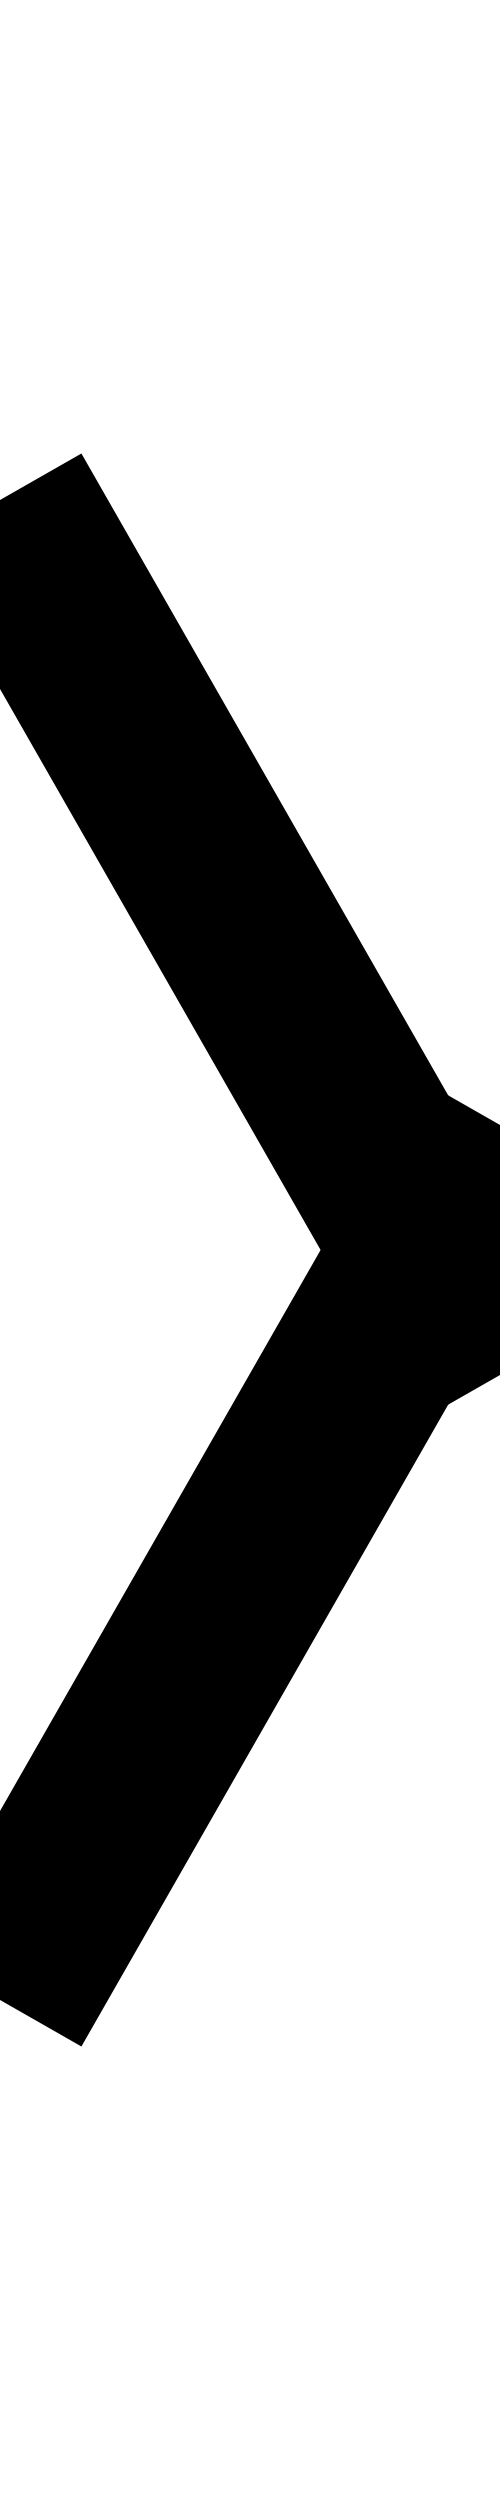
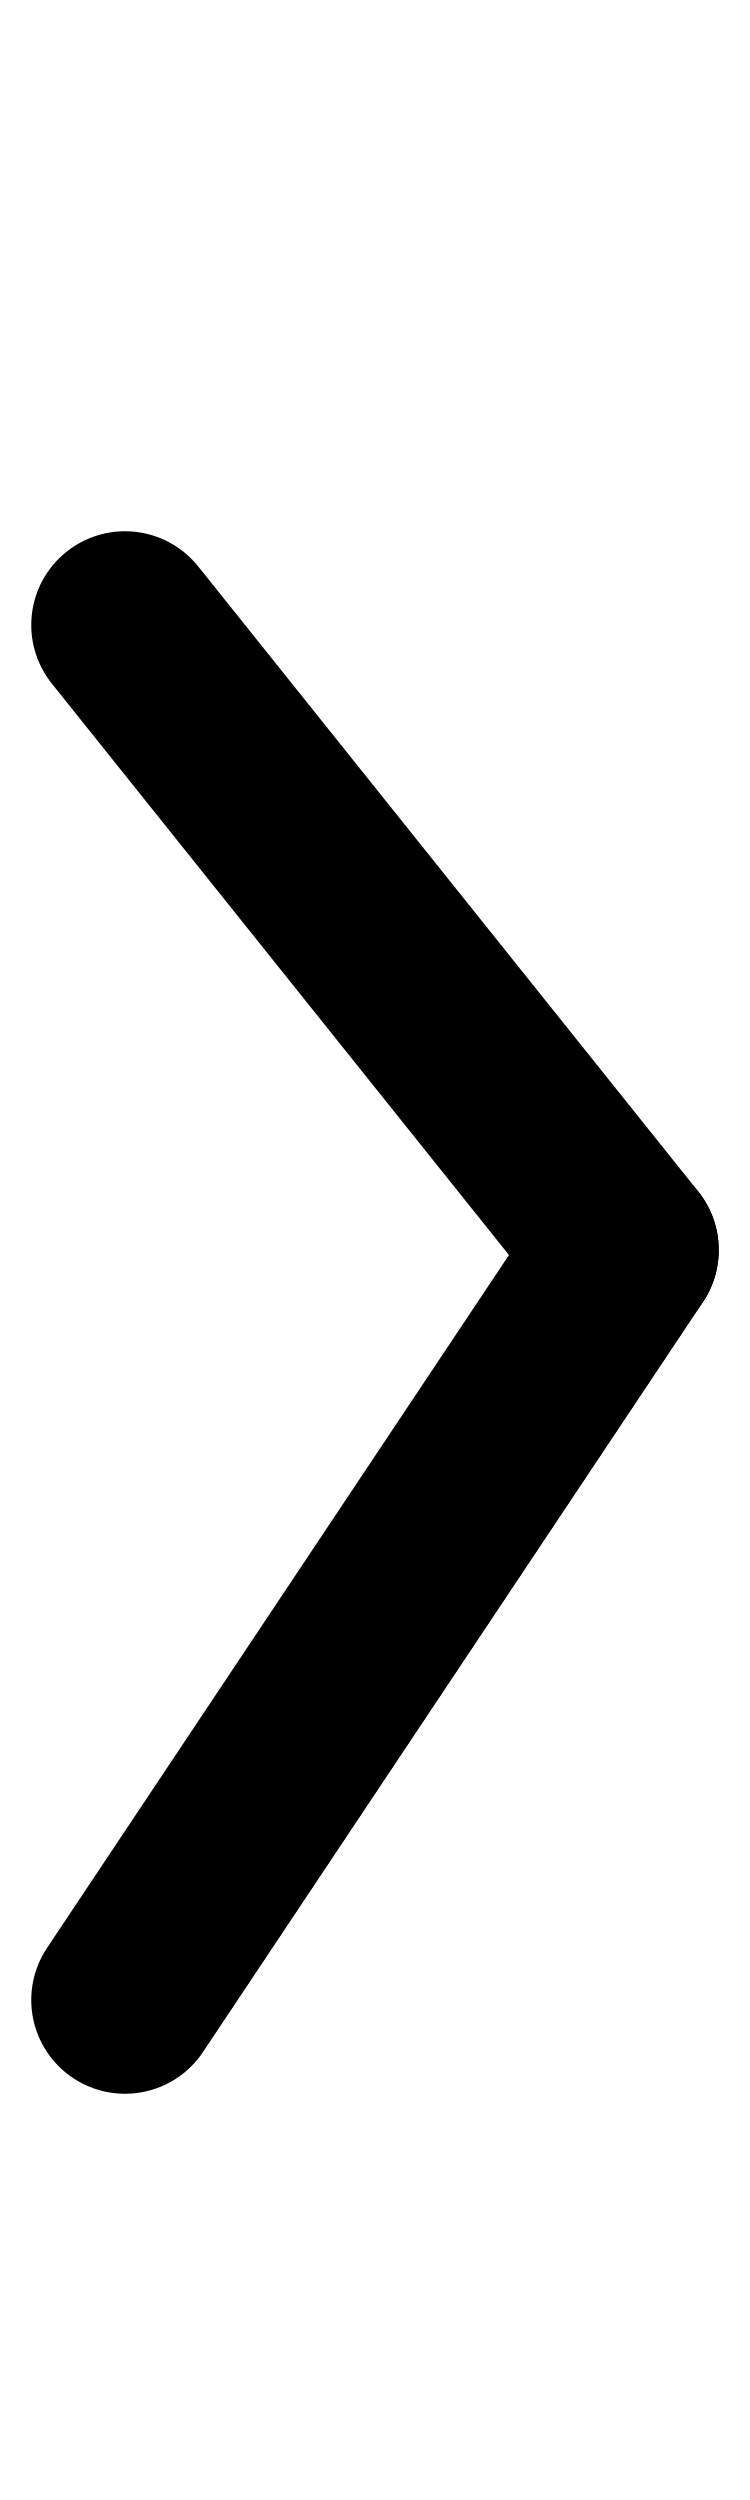
- <svg xmlns="http://www.w3.org/2000/svg" viewBox="0 0 4 20">
-   <line x1="0" y1="4" x2="4" y2="11" style="stroke: #000; stroke-width: 1.5" />
-   <line x1="0" y1="16" x2="4" y2="9" style="stroke: #000; stroke-width: 1.5" />
+ <svg xmlns="http://www.w3.org/2000/svg" viewBox="0 0 6 20">
+   <line x1="1" y1="5" x2="5" y2="10" style="stroke: #000; stroke-width: 1.5" stroke-linecap="round" />
+   <line x1="1" y1="16" x2="5" y2="10" style="stroke: #000; stroke-width: 1.5" stroke-linecap="round" />
</svg>
